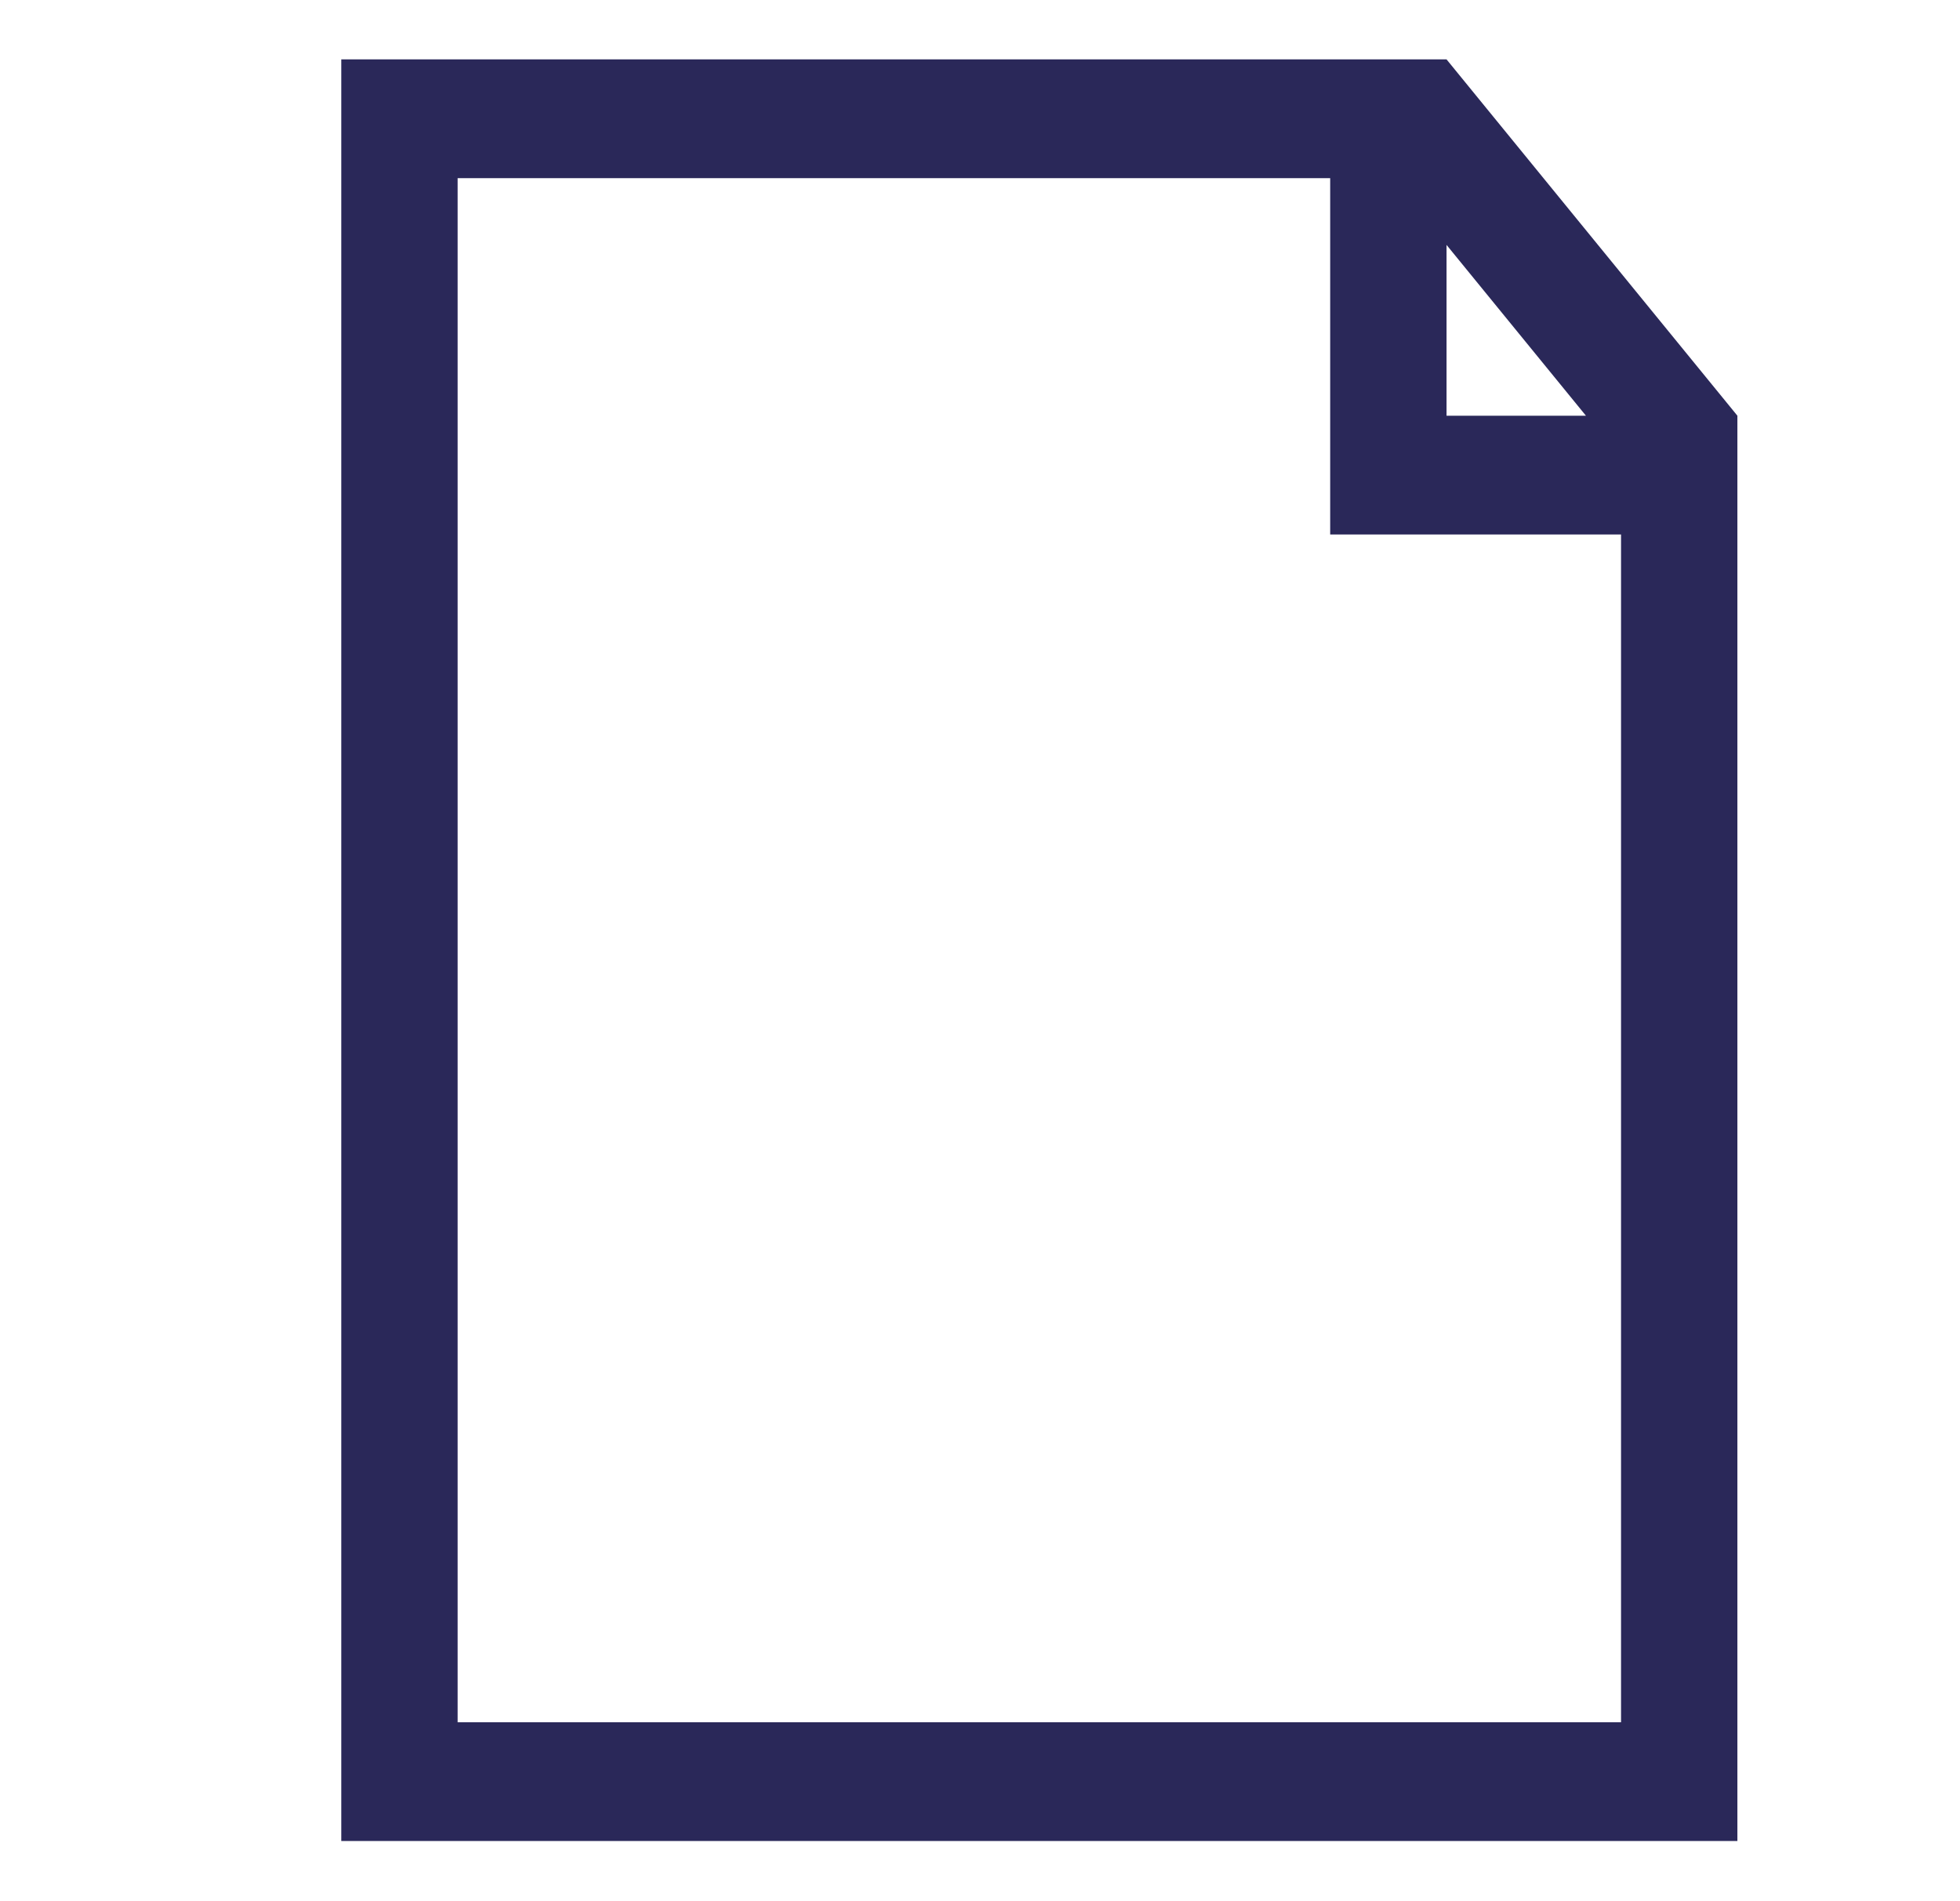
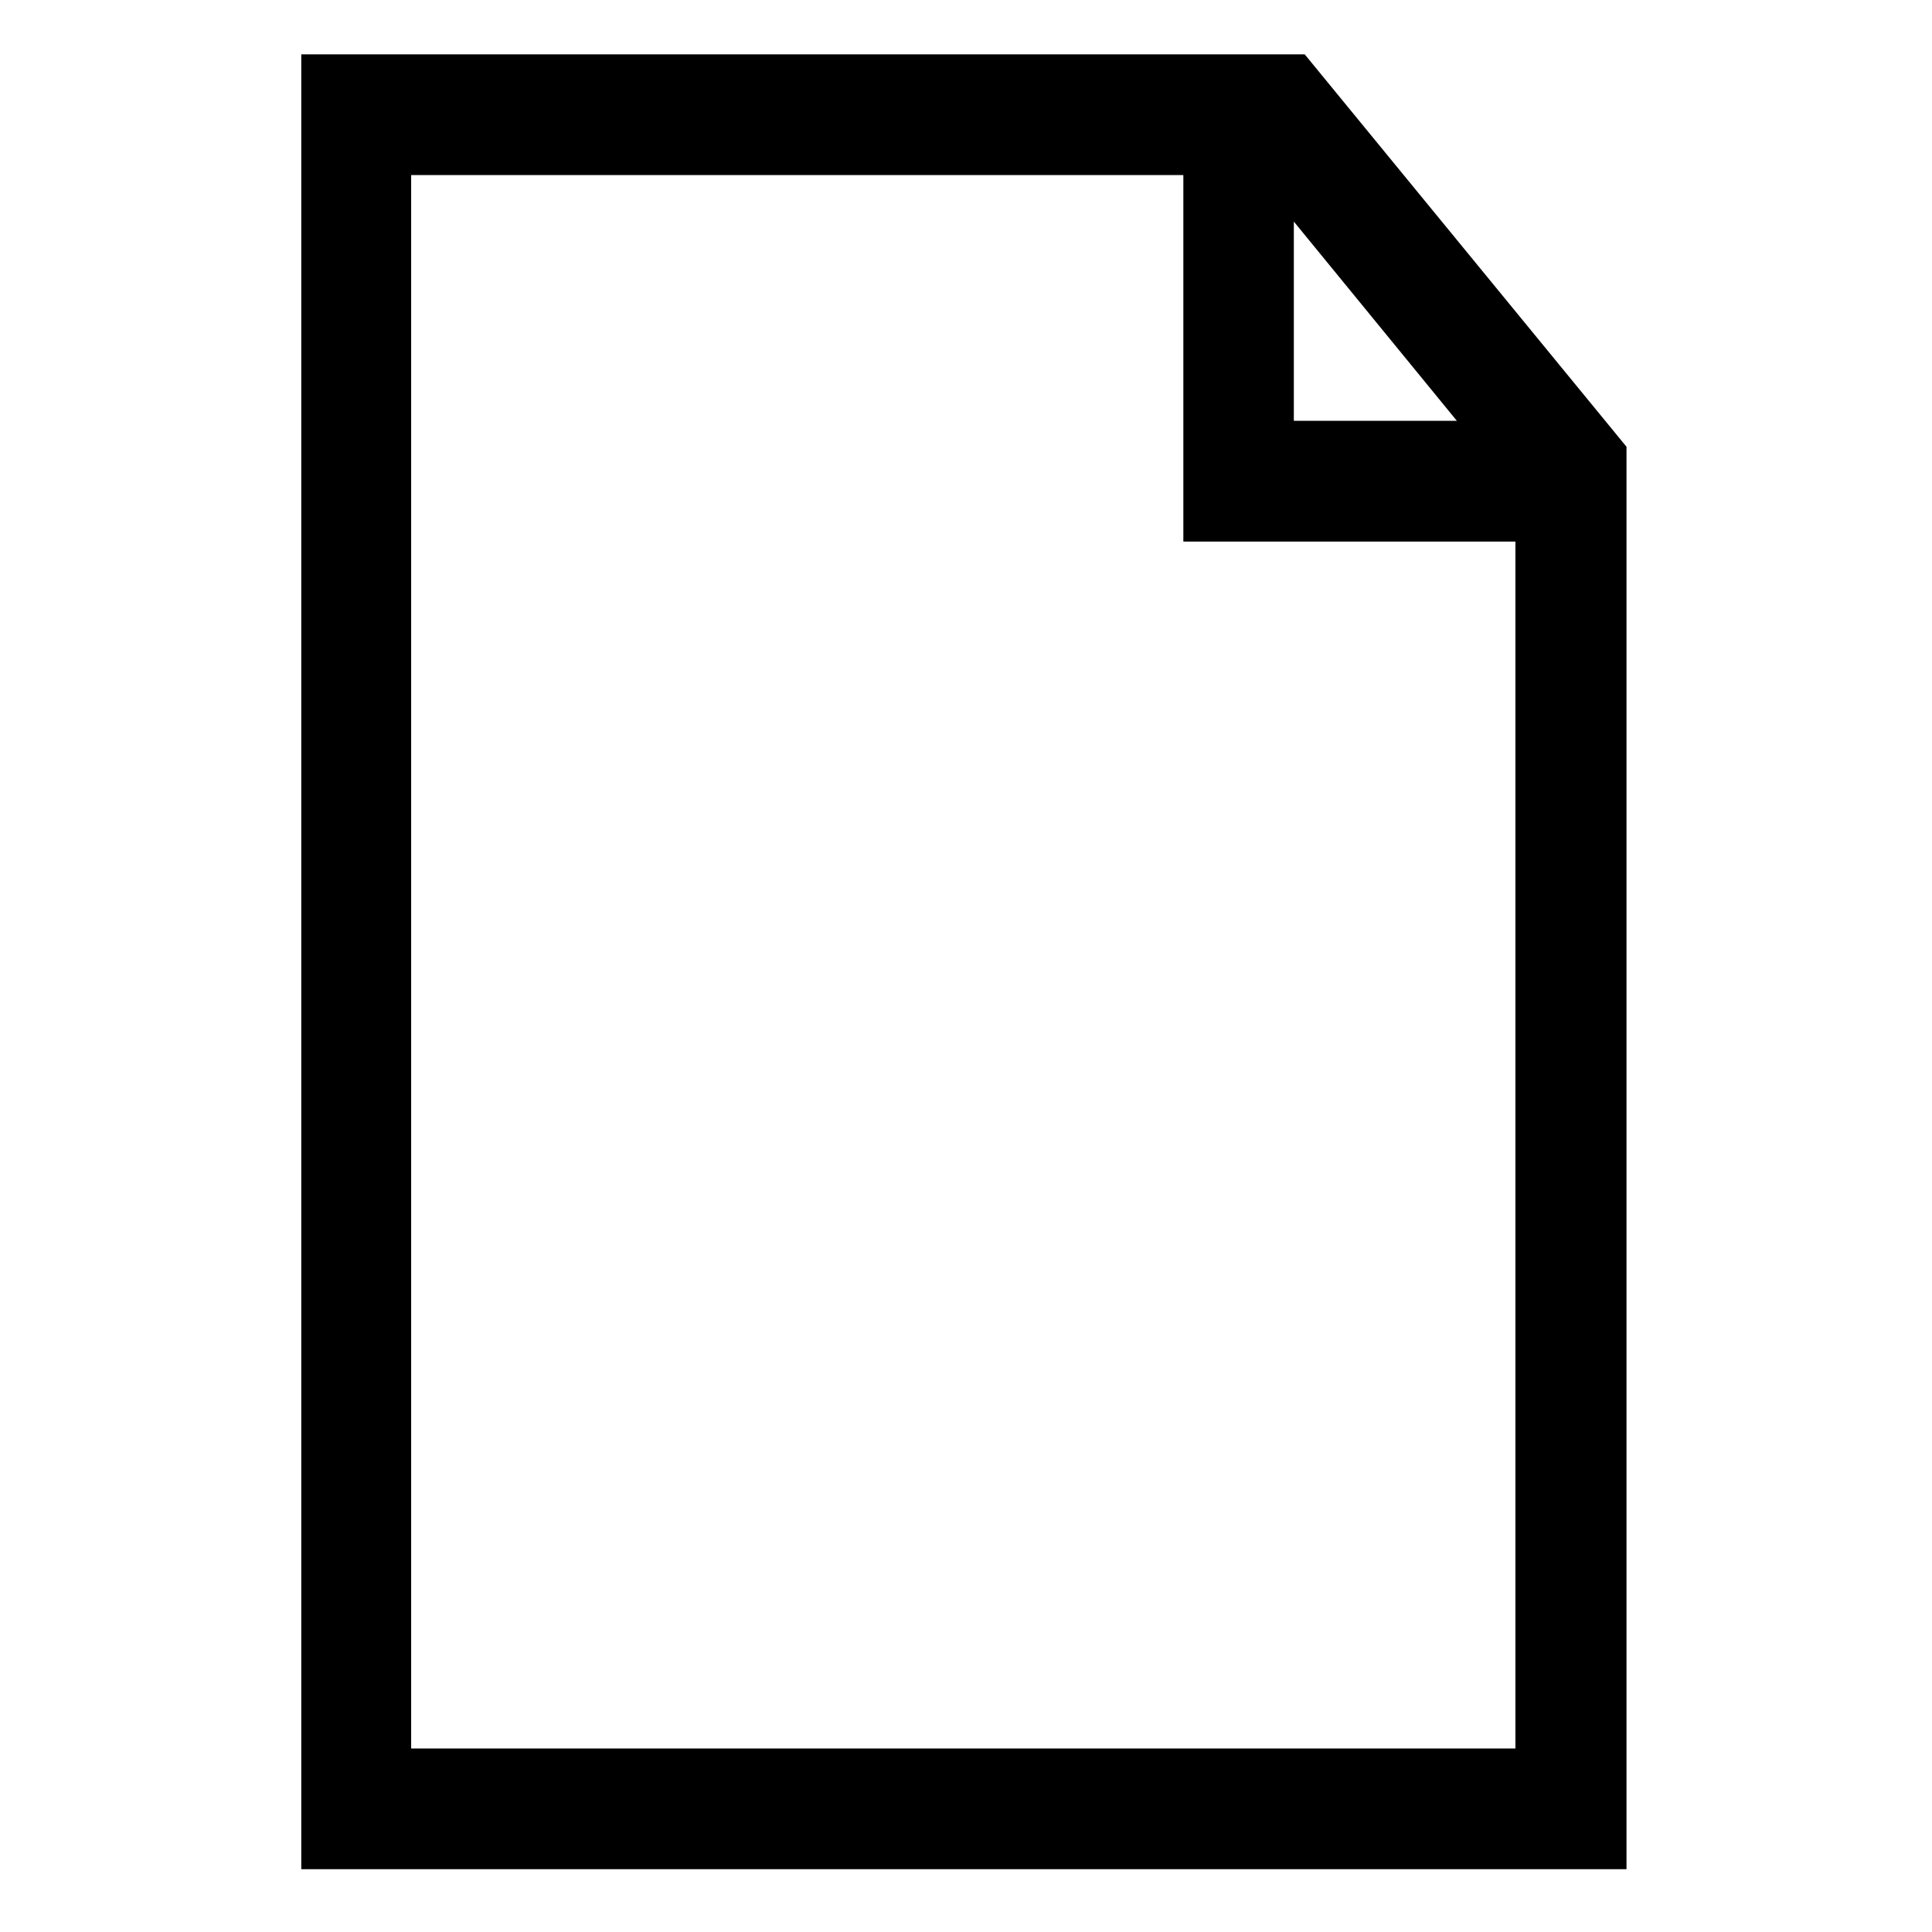
- <svg xmlns="http://www.w3.org/2000/svg" width="33" height="32" viewBox="0 0 33 32" fill="none">
-   <path fill-rule="evenodd" clip-rule="evenodd" d="M29.252 7L24.355 1H5.746V31H29.252V7ZM27.293 29H7.705V3H22.396V9H27.293V29ZM26.702 7L24.355 4.124V7H26.702Z" fill="#2A2859" />
+ <svg xmlns="http://www.w3.org/2000/svg" id="Document-plain" viewBox="0 0 32 32">
+   <path d="M21.61.9H4.99v30.06h21.95V7.4L21.61.9ZM21.43,3.67l2.7,3.3h-2.7v-3.3ZM6.81,28.96V2.9h12.79v6.07h5.5v19.99H6.81Z" />
</svg>
